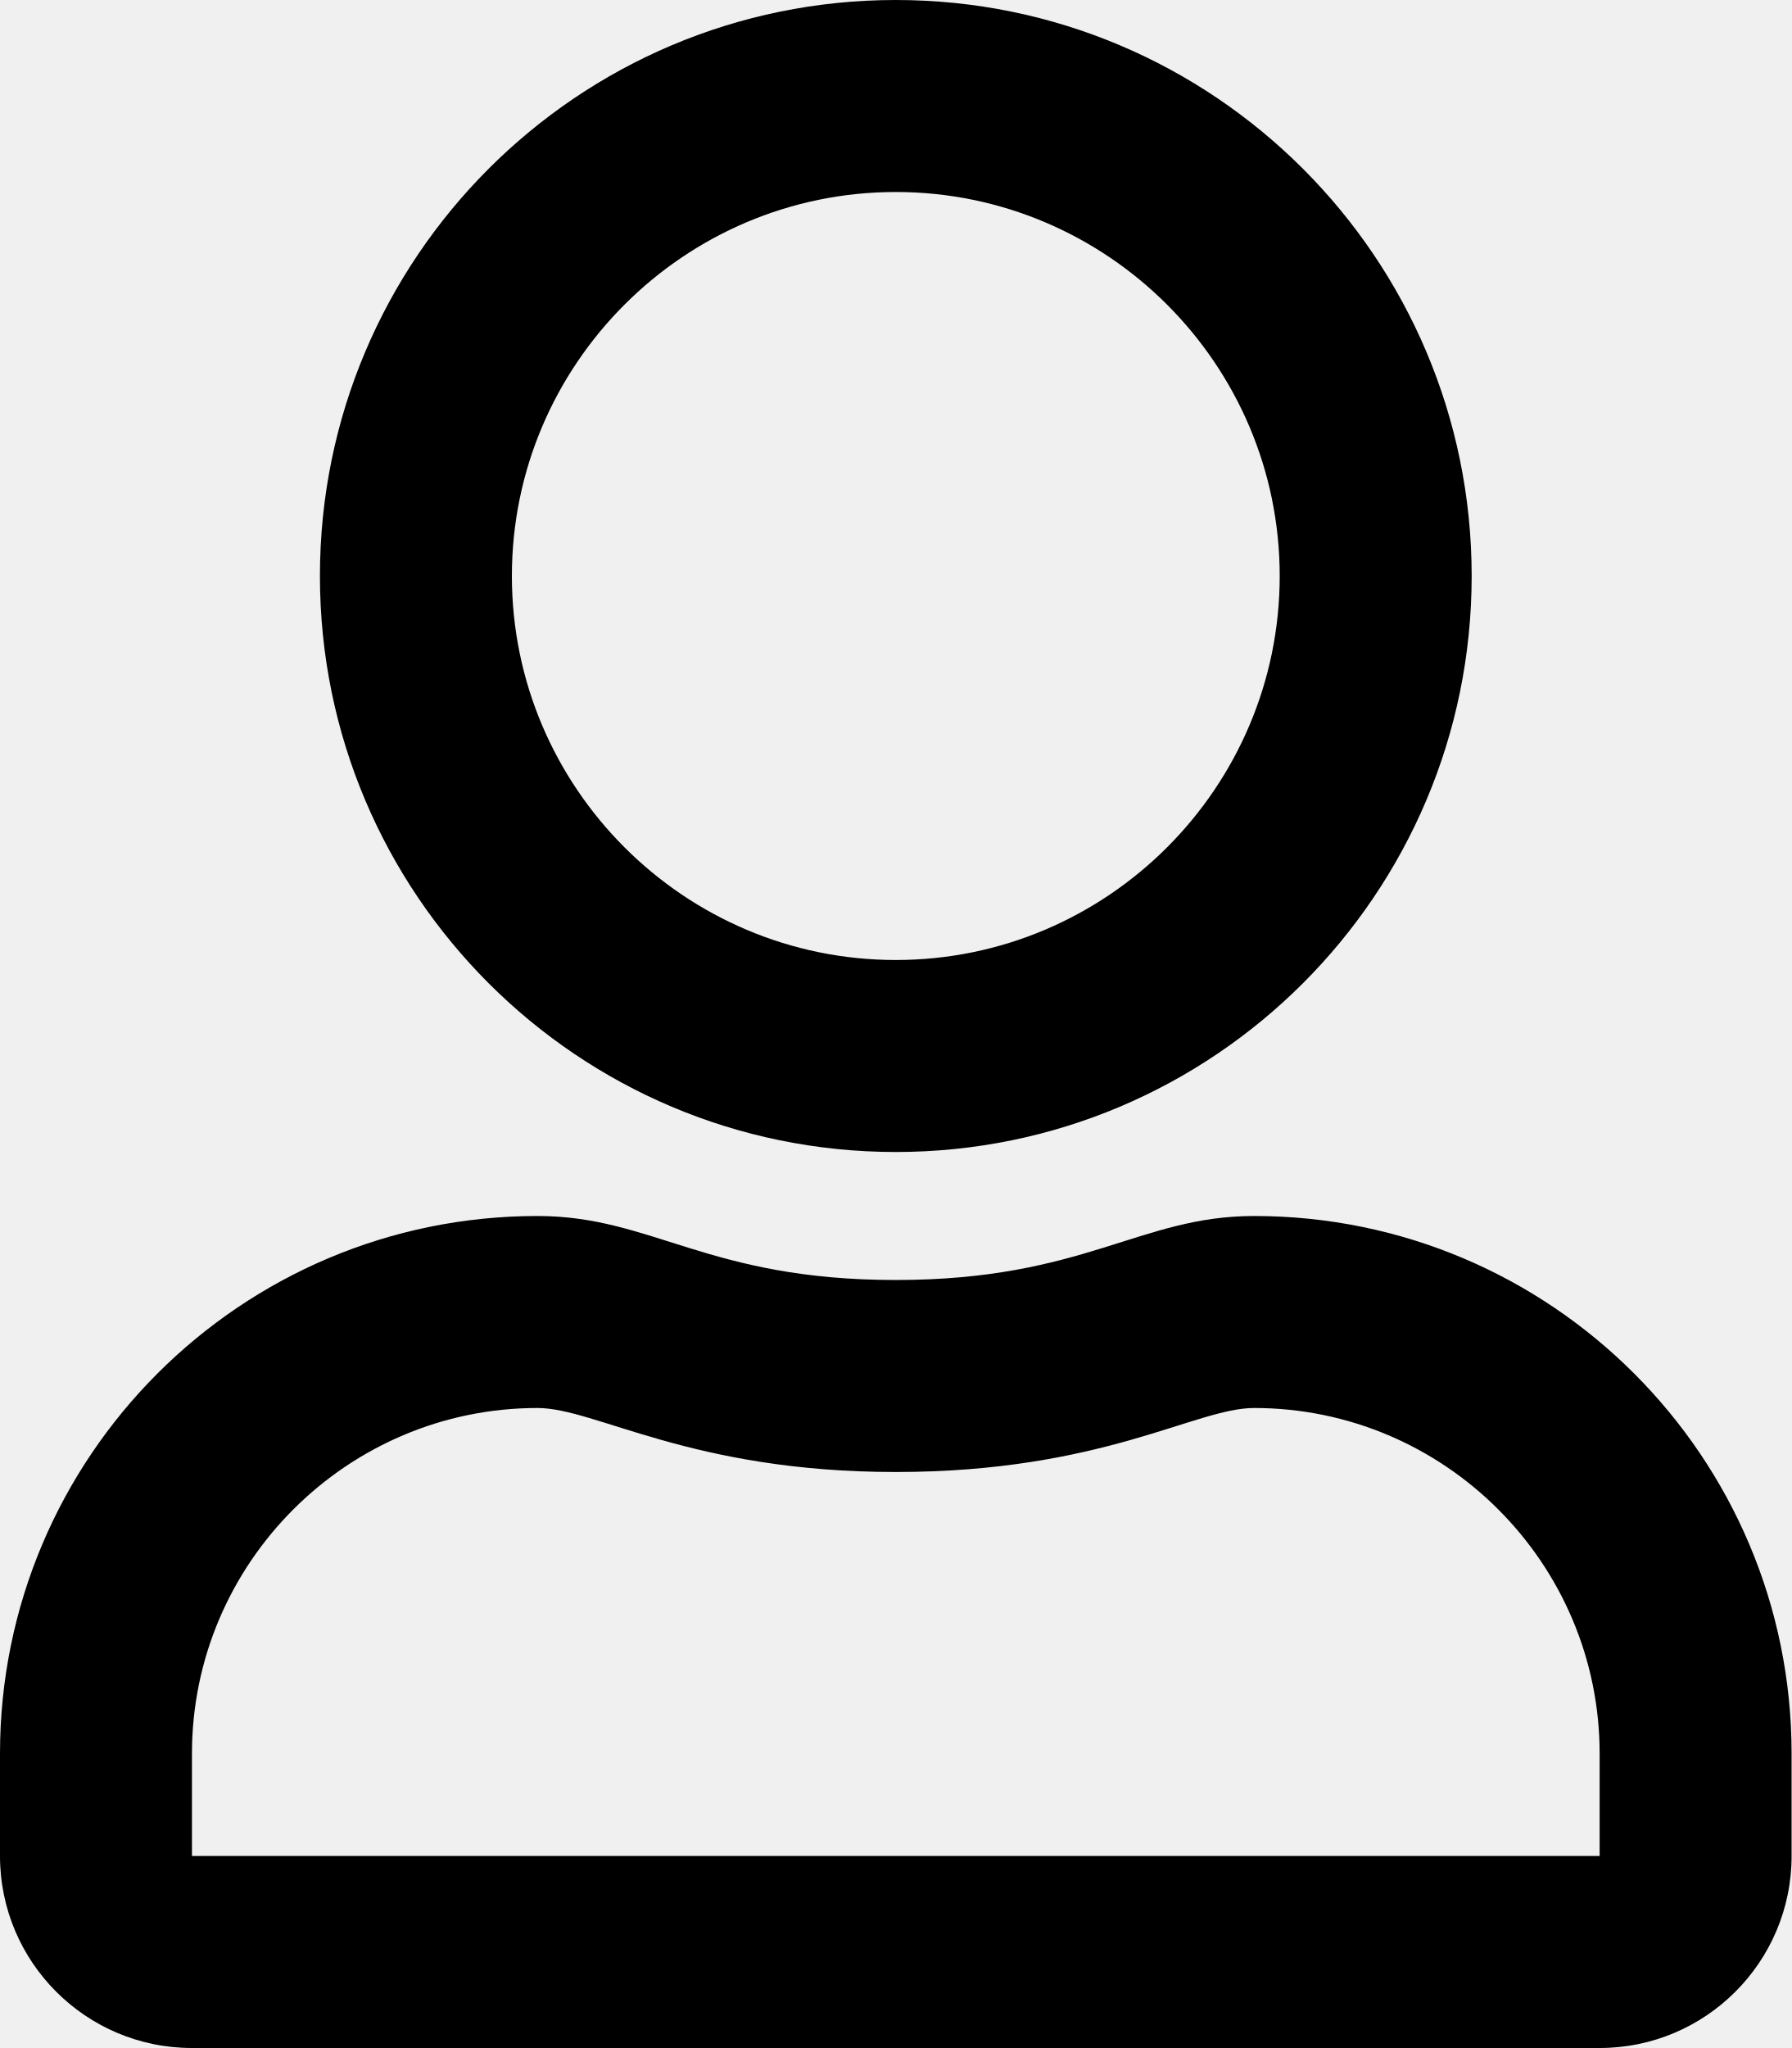
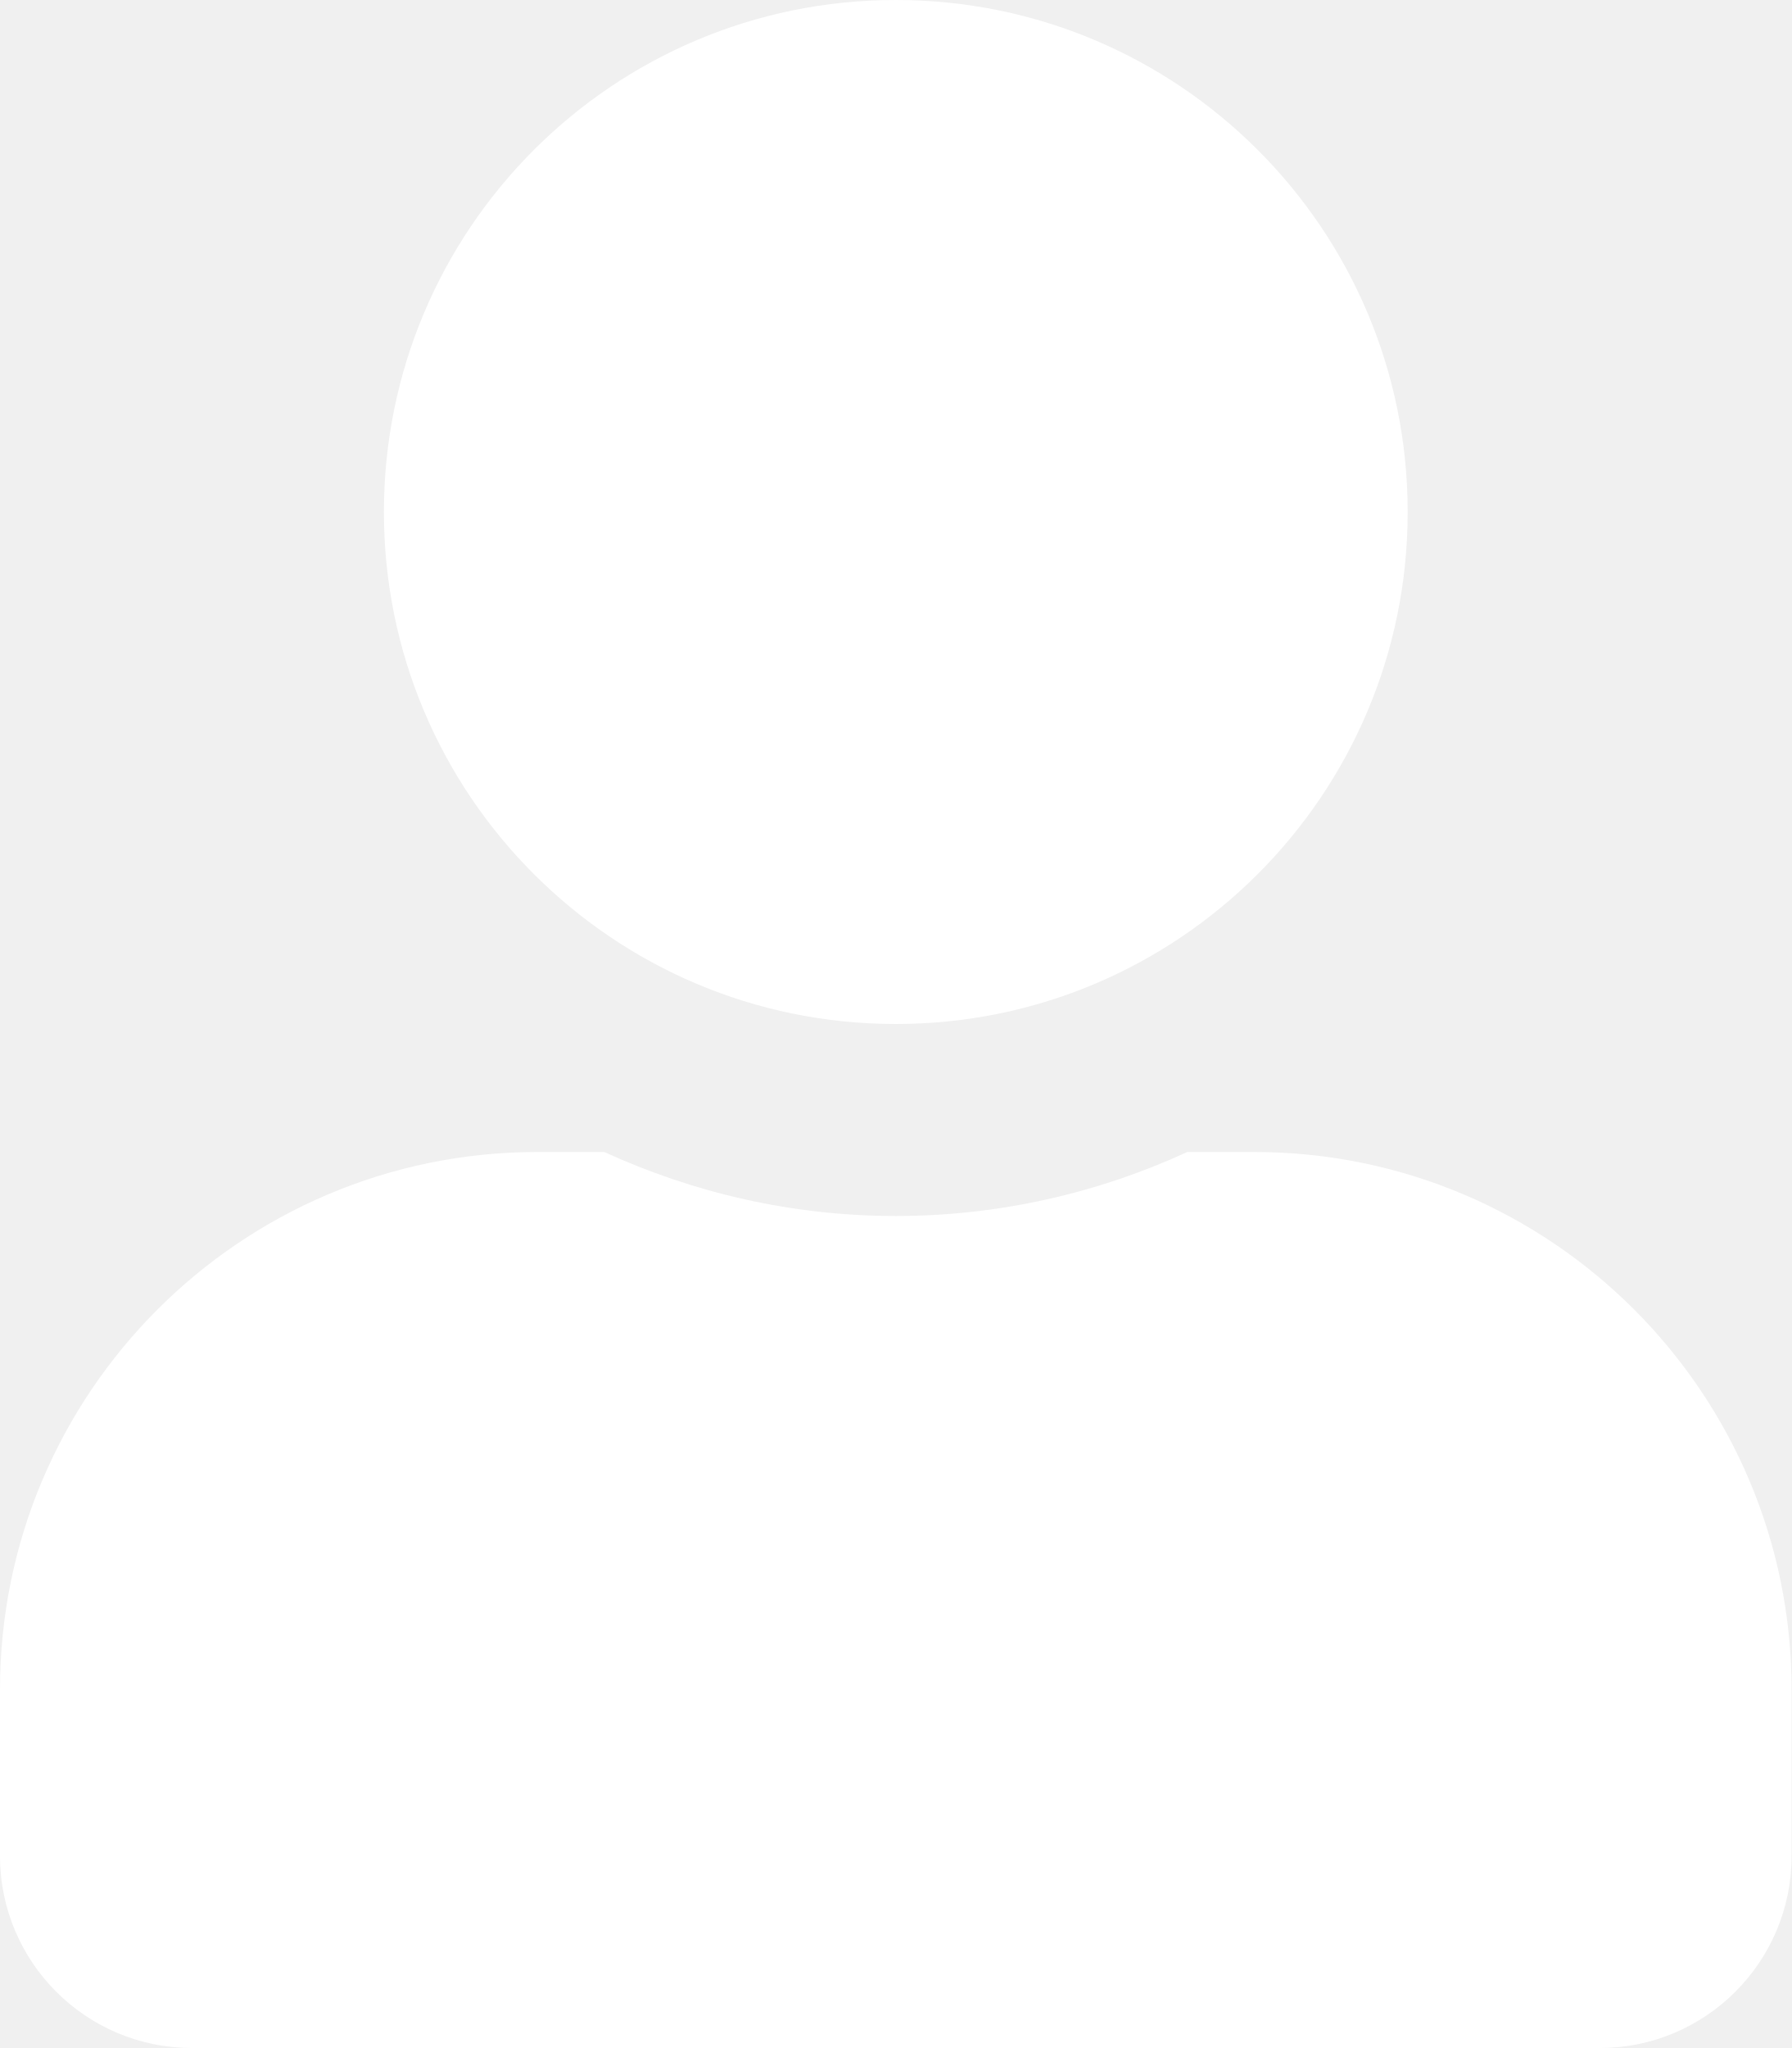
- <svg xmlns="http://www.w3.org/2000/svg" aria-hidden="true" focusable="false" data-prefix="far" data-icon="user" class="svg-inline--fa fa-user fa-w-14" role="img" viewBox="0 0 448 512">
-   <path fill="currentColor" d="M313.6 304c-28.7 0-42.5 16-89.6 16-47.1 0-60.8-16-89.6-16C60.2 304 0 364.2 0 438.4V464c0 26.5 21.5 48 48 48h352c26.5 0 48-21.5 48-48v-25.6c0-74.2-60.2-134.4-134.4-134.4zM400 464H48v-25.6c0-47.6 38.8-86.4 86.4-86.4 14.6 0 38.3 16 89.6 16 51.7 0 74.9-16 89.6-16 47.6 0 86.4 38.8 86.4 86.4V464zM224 288c79.5 0 144-64.5 144-144S303.5 0 224 0 80 64.5 80 144s64.5 144 144 144zm0-240c52.9 0 96 43.1 96 96s-43.1 96-96 96-96-43.1-96-96 43.1-96 96-96z" />
+ <svg xmlns="http://www.w3.org/2000/svg" aria-hidden="true" focusable="false" data-prefix="fas" data-icon="user" class="svg-inline--fa fa-user fa-w-14" role="img" viewBox="0 0 448 512">
+   <path fill="#fff" d="M224 256c70.7 0 128-57.3 128-128S294.7 0 224 0 96 57.3 96 128s57.3 128 128 128zm89.6 32h-16.7c-22.2 10.2-46.9 16-72.9 16s-50.6-5.8-72.9-16h-16.7C60.2 288 0 348.2 0 422.4V464c0 26.5 21.5 48 48 48h352c26.5 0 48-21.5 48-48v-41.6c0-74.2-60.2-134.4-134.4-134.4z" />
</svg>
